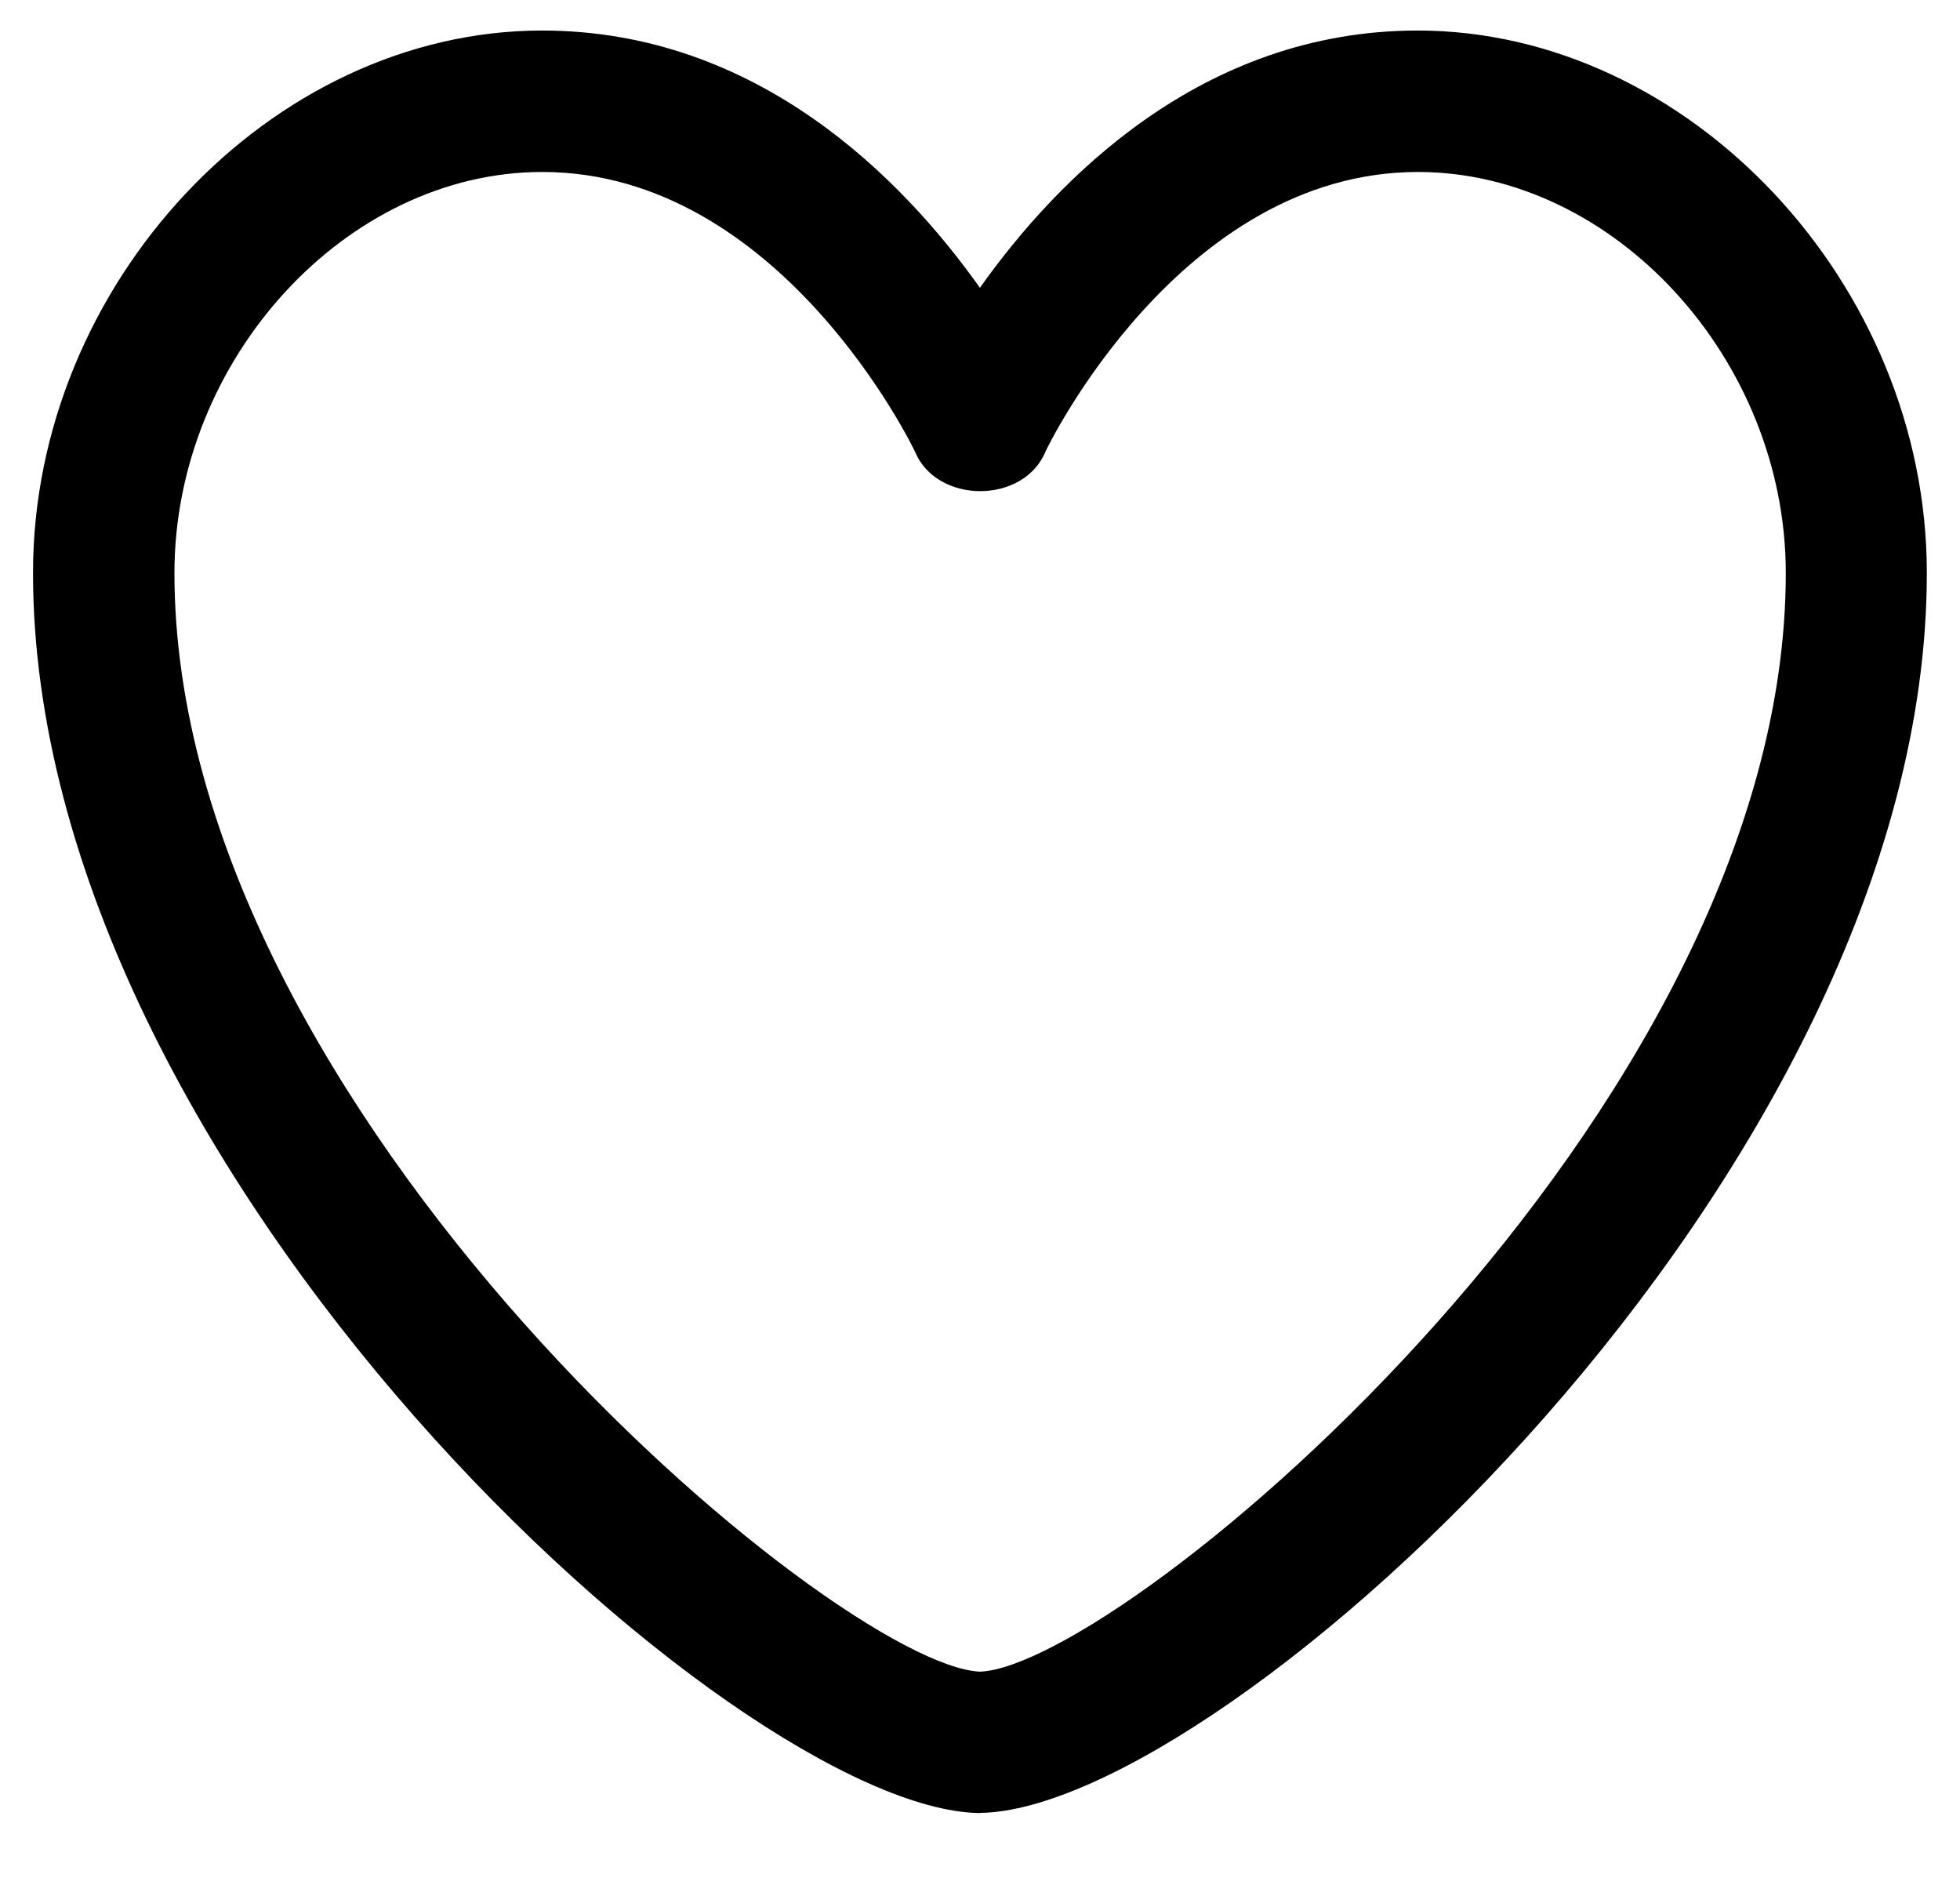
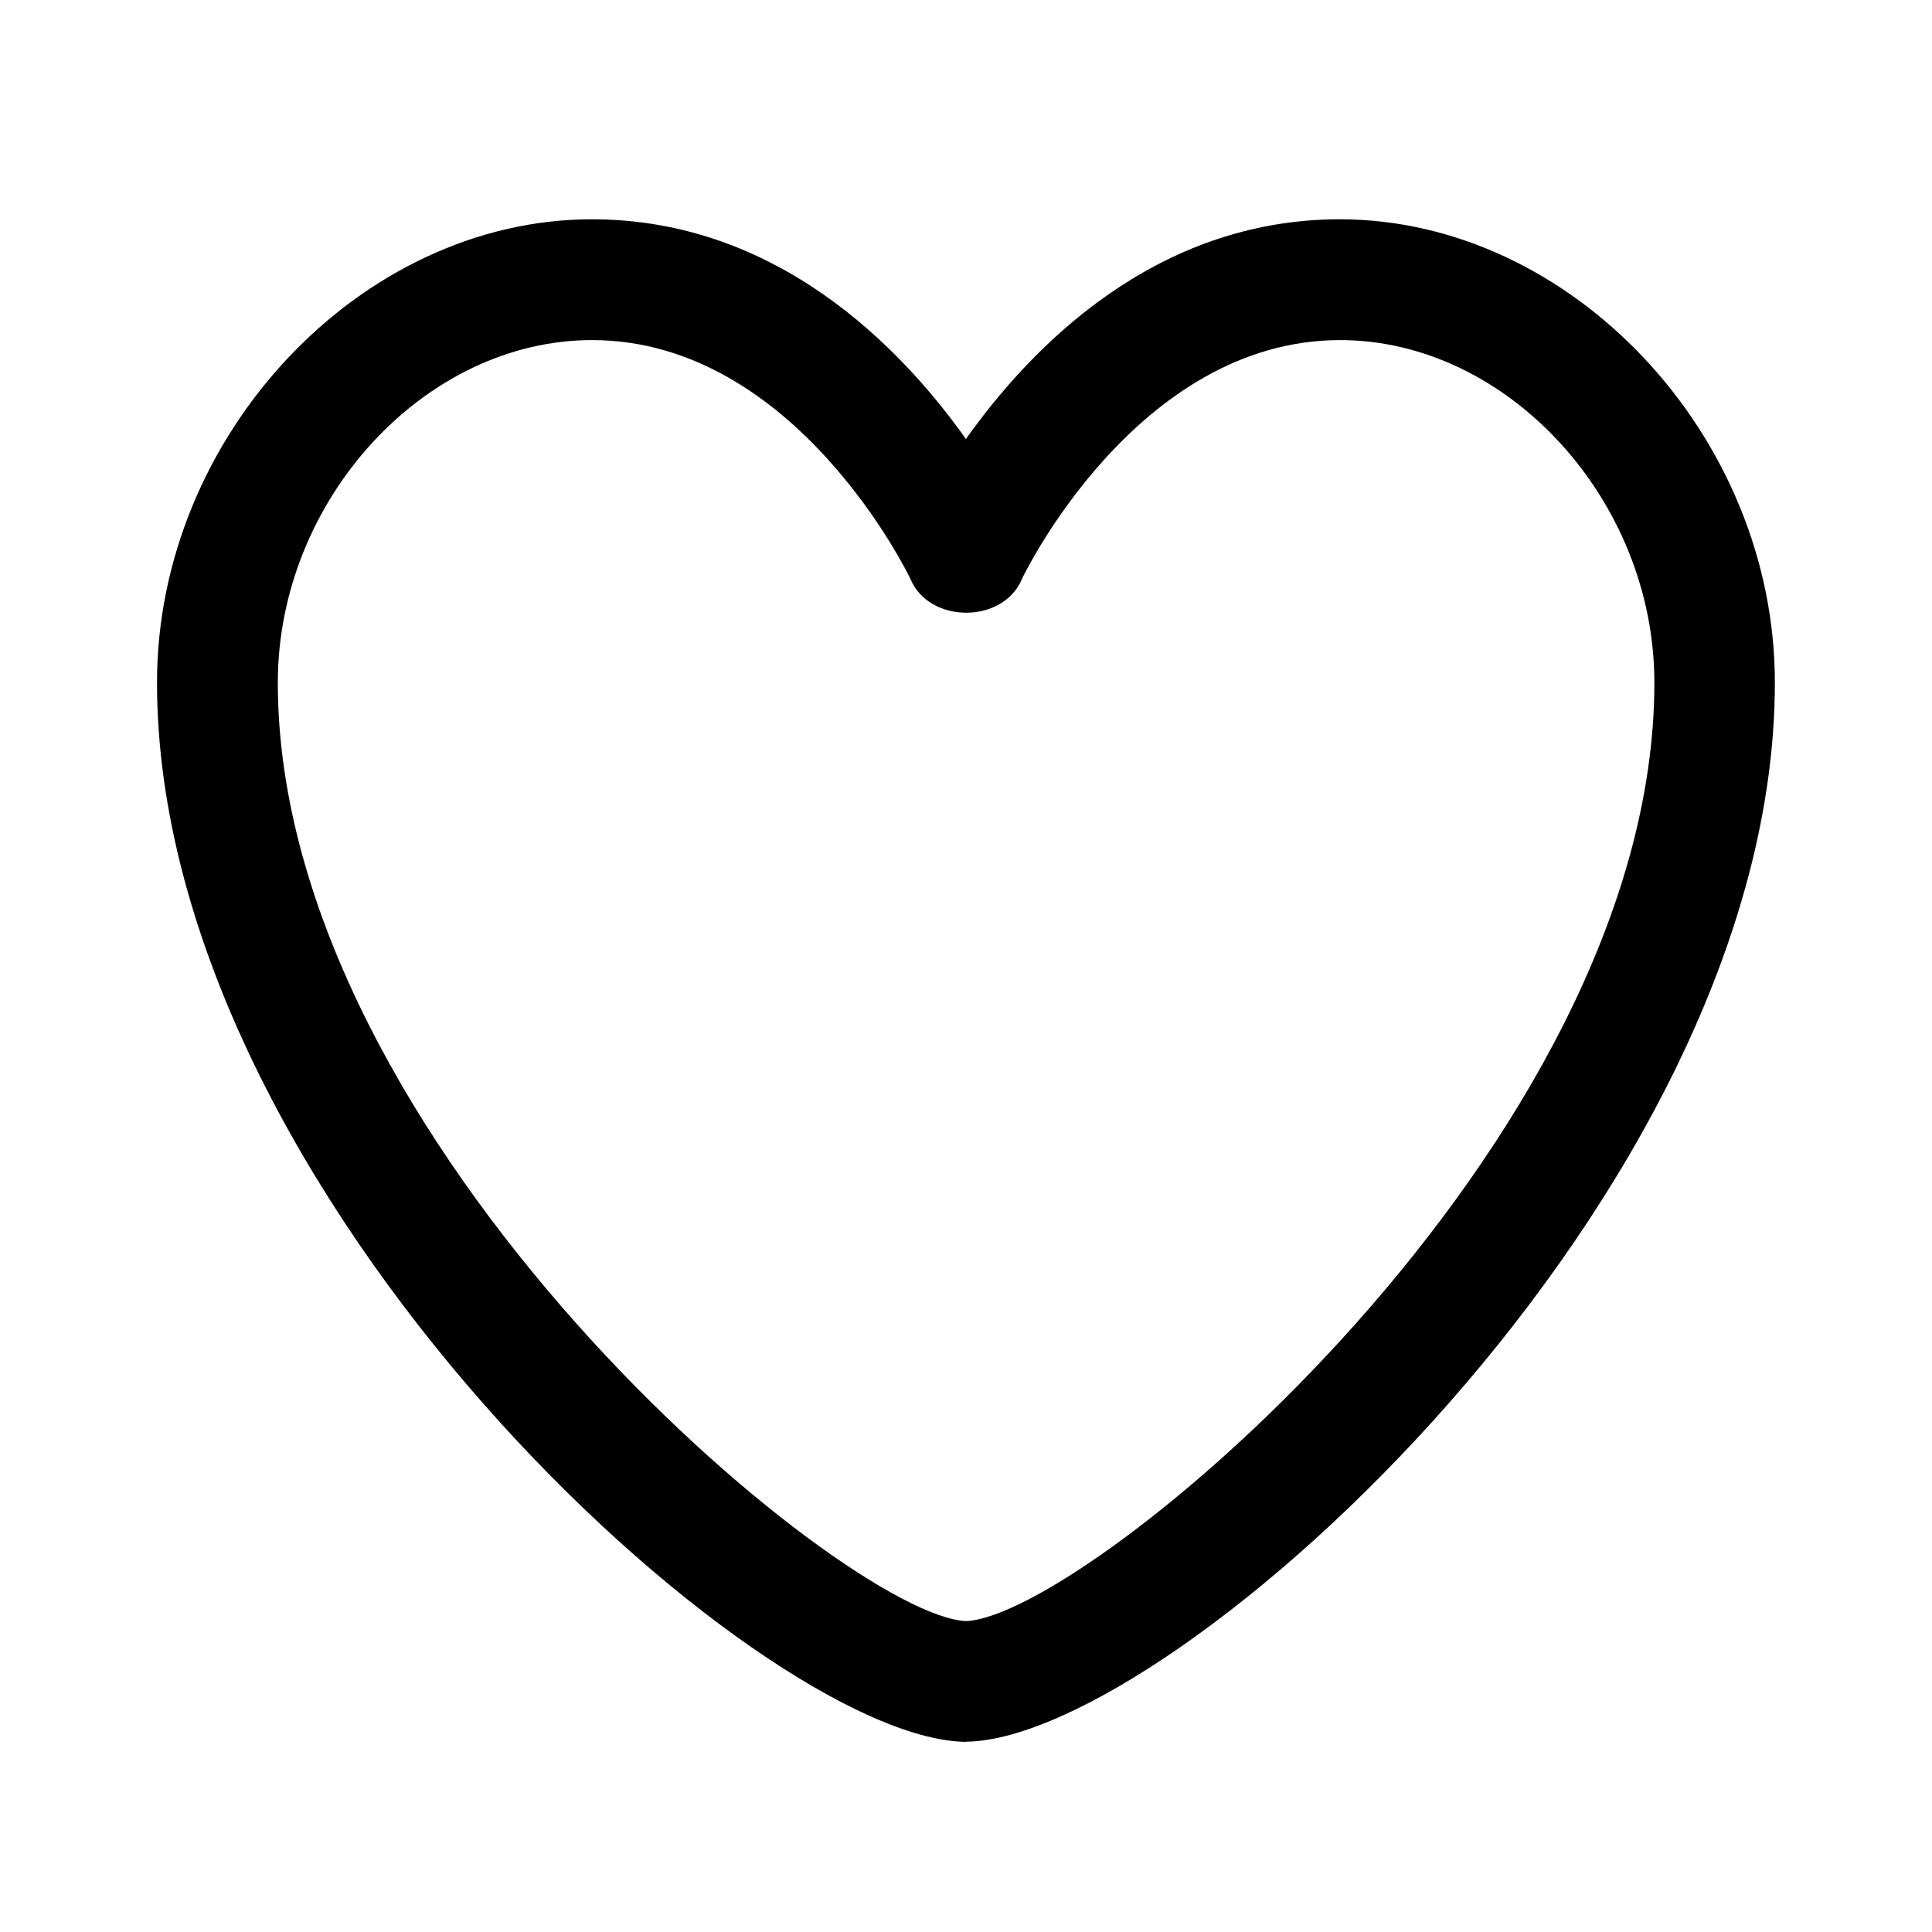
- <svg xmlns="http://www.w3.org/2000/svg" width="26" height="25" viewBox="0 0 26 25" fill="currentcolor">
-   <path d="M13 24.047H12.982C9.754 23.987 0.438 15.57 0.438 7.597C0.438 3.767 3.594 0.405 7.191 0.405C10.054 0.405 11.979 2.38 12.999 3.817C14.016 2.382 15.941 0.405 18.805 0.405C22.405 0.405 25.56 3.767 25.56 7.599C25.56 15.569 16.242 23.986 13.014 24.045H13V24.047ZM7.192 2.281C4.593 2.281 2.314 4.766 2.314 7.6C2.314 14.775 11.106 22.095 13.001 22.172C14.899 22.095 23.689 14.776 23.689 7.6C23.689 4.766 21.41 2.281 18.81 2.281C15.65 2.281 13.885 5.951 13.87 5.987C13.582 6.69 12.425 6.69 12.136 5.987C12.119 5.95 10.355 2.281 7.194 2.281H7.192Z" fill="currentcolor" />
+ <svg xmlns="http://www.w3.org/2000/svg" width="30" height="30" viewBox="0 0 30 30" fill="none">
+   <path d="M15 27.047H14.982C11.754 26.987 2.438 18.57 2.438 10.597C2.438 6.767 5.594 3.405 9.191 3.405C12.054 3.405 13.979 5.38 14.999 6.817C16.016 5.382 17.941 3.405 20.805 3.405C24.405 3.405 27.56 6.767 27.56 10.598C27.56 18.569 18.242 26.986 15.014 27.045H15V27.047ZM9.193 5.281C6.593 5.281 4.314 7.766 4.314 10.6C4.314 17.775 13.106 25.095 15.001 25.172C16.899 25.095 25.689 17.776 25.689 10.6C25.689 7.766 23.41 5.281 20.81 5.281C17.65 5.281 15.885 8.951 15.87 8.987C15.582 9.69 14.425 9.69 14.136 8.987C14.119 8.95 12.355 5.281 9.194 5.281H9.193Z" fill="currentcolor" />
</svg>
